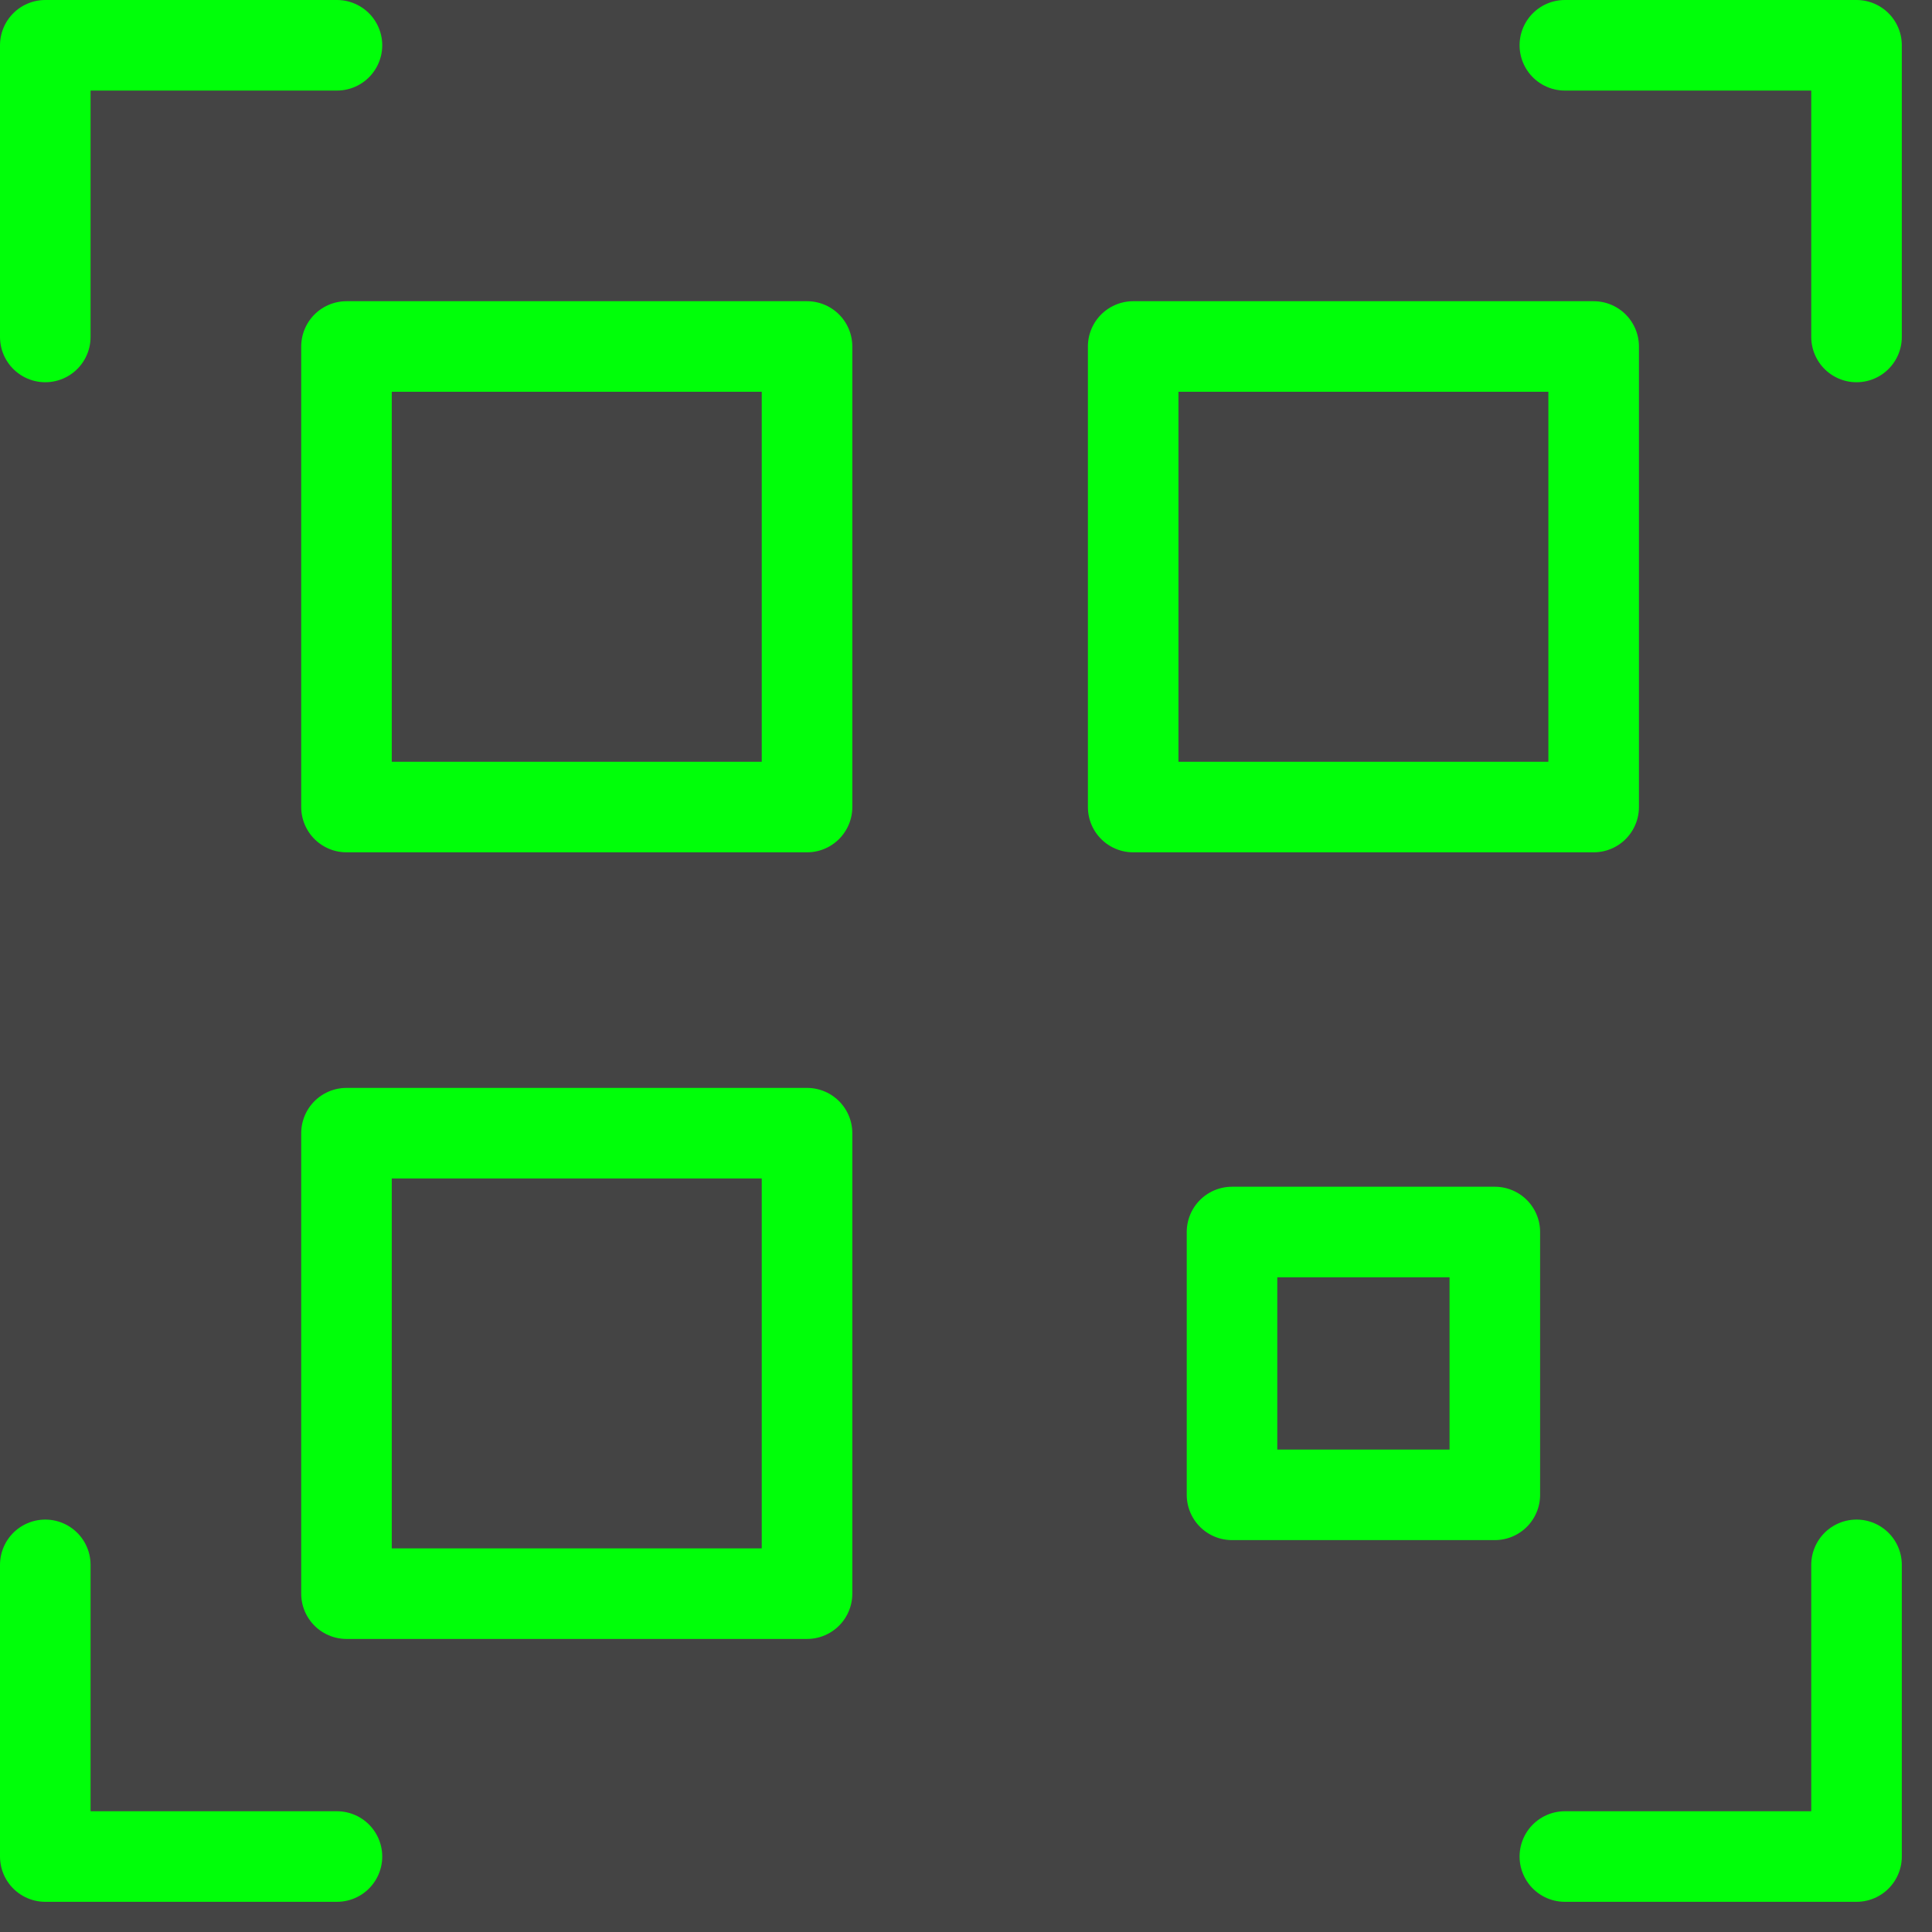
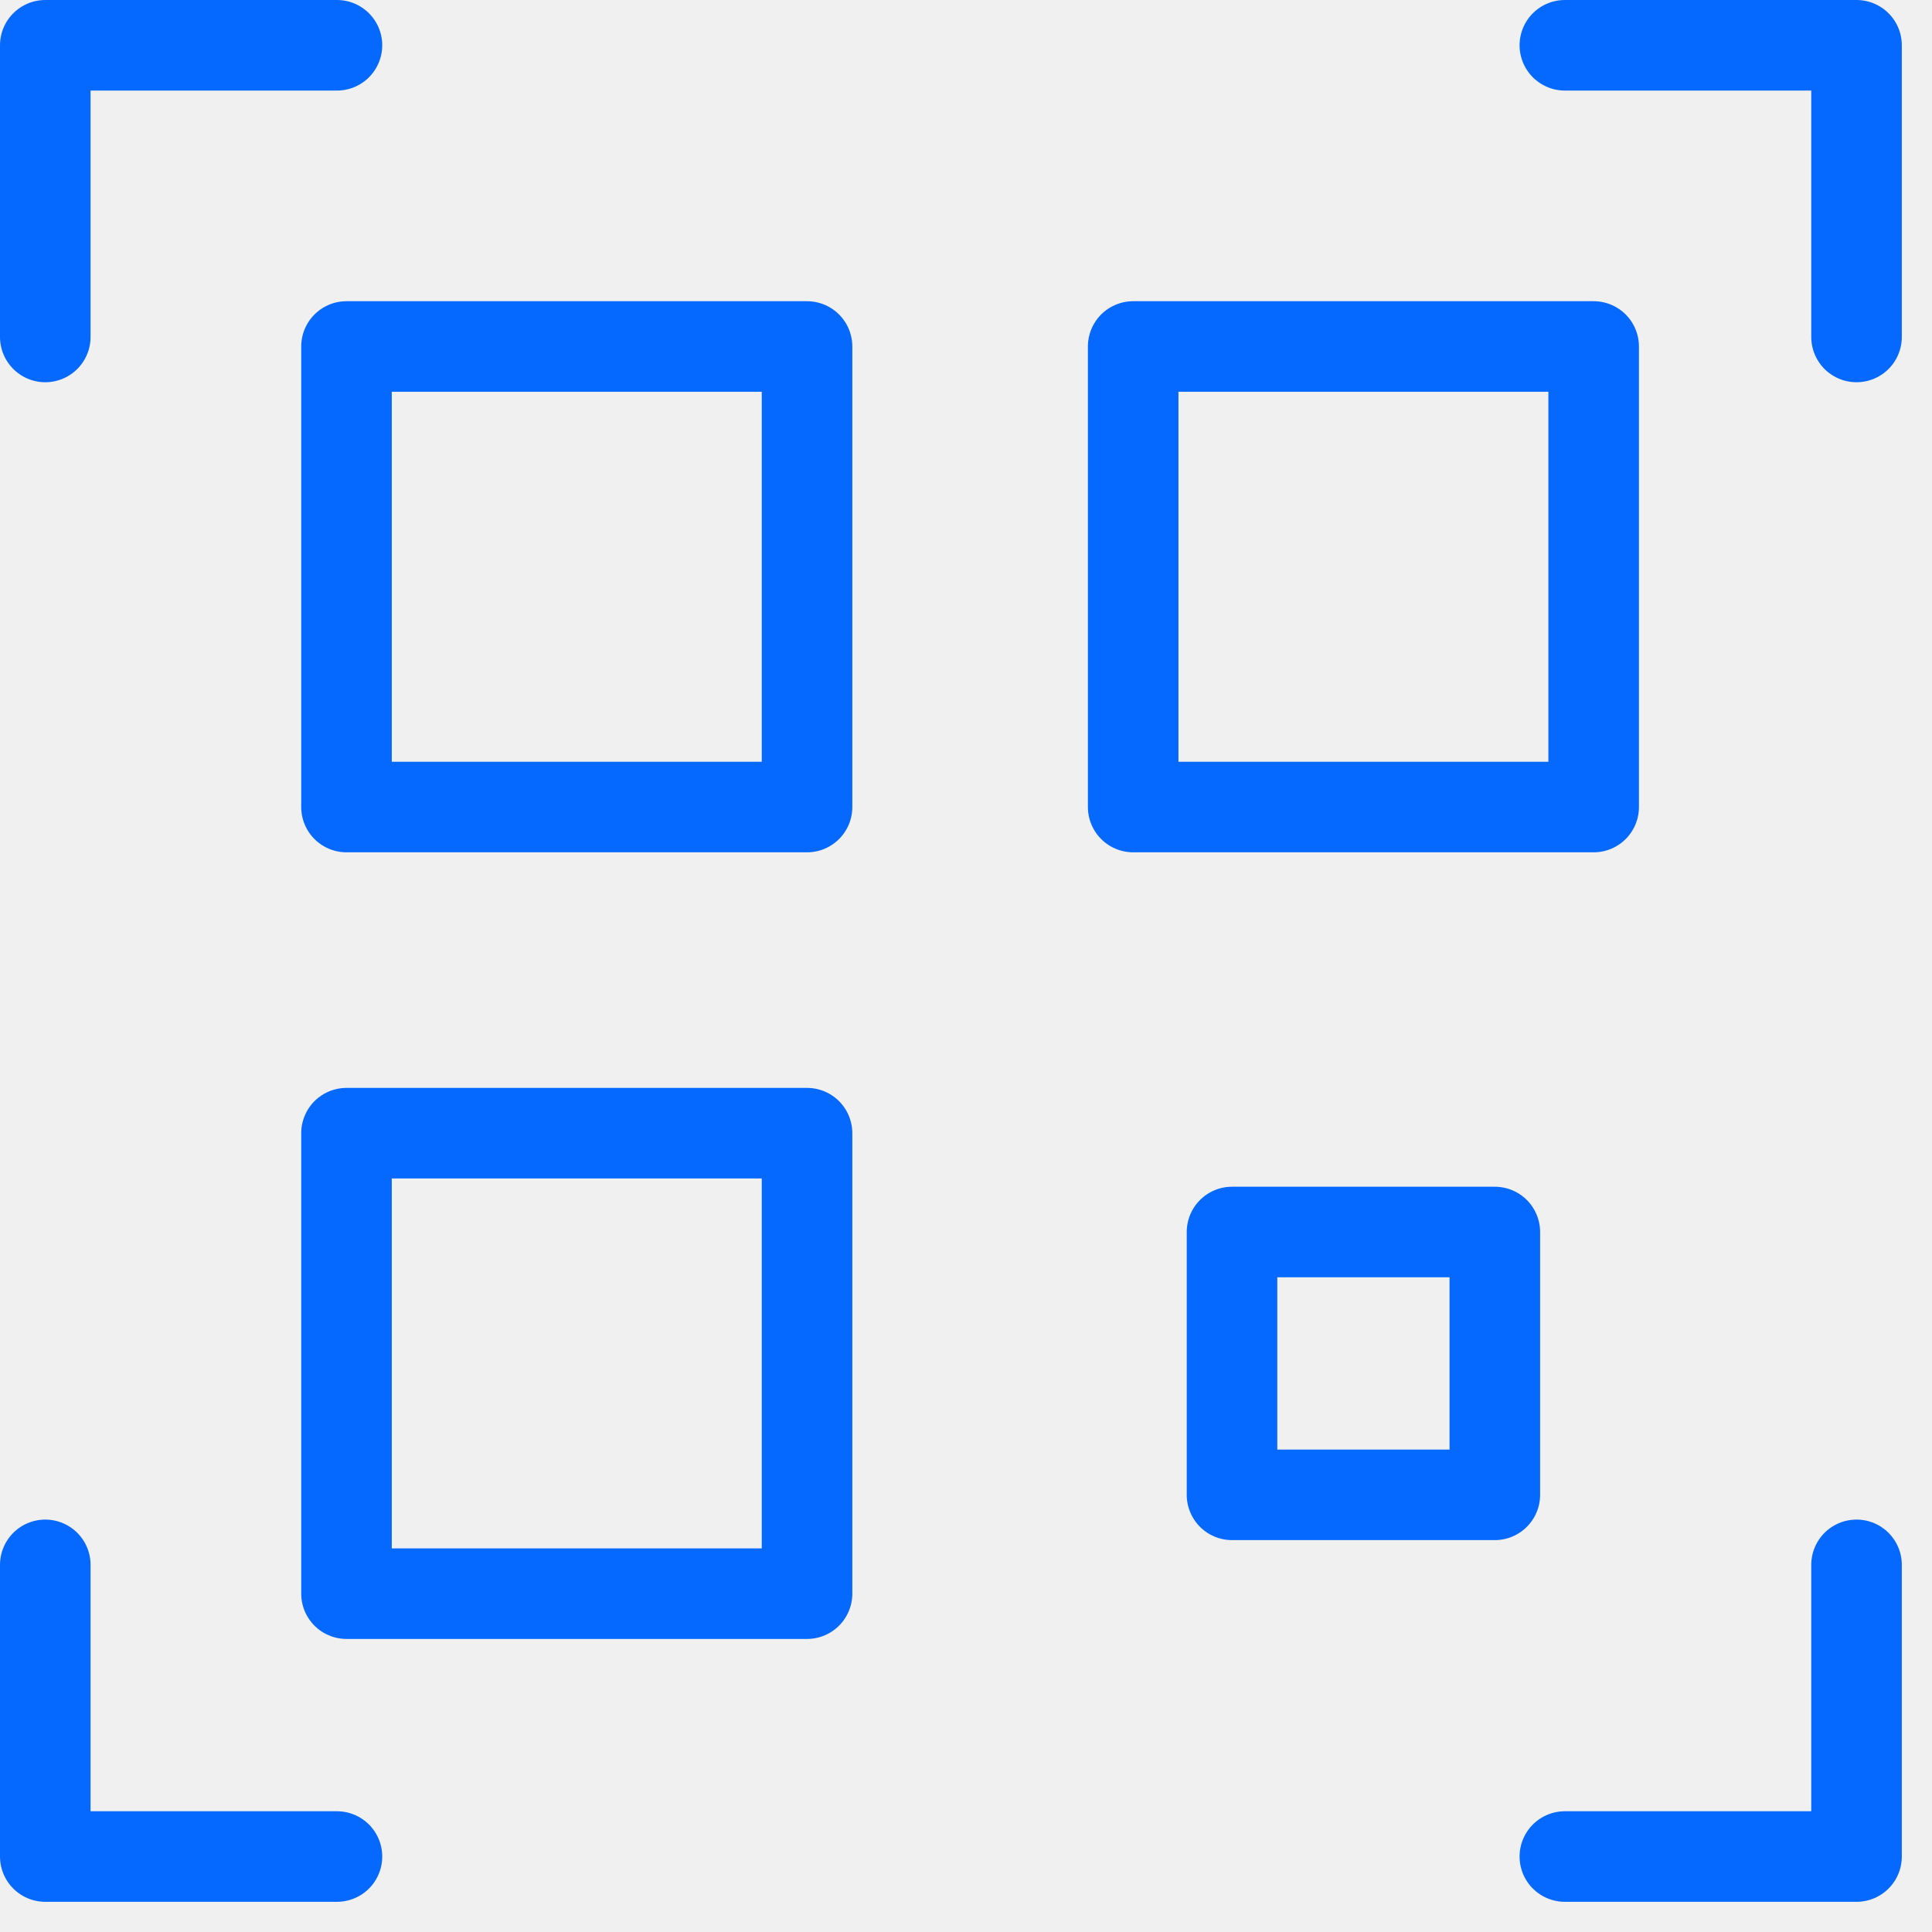
<svg xmlns="http://www.w3.org/2000/svg" width="32" height="32" viewBox="0 0 32 32" fill="none">
-   <rect width="32" height="32" fill="#1E1E1E" />
-   <g id="SUPORTE">
-     <path d="M-12430.2 -5411.25C-12430.2 -5412.35 -12429.4 -5413.25 -12428.2 -5413.25H3041.75C3042.85 -5413.25 3043.75 -5412.35 3043.75 -5411.25V9893.75C3043.75 9894.85 3042.85 9895.75 3041.75 9895.75H-12428.3C-12429.4 9895.75 -12430.2 9894.85 -12430.2 9893.75V-5411.25Z" fill="#444444" />
-     <path d="M-12428.2 -5413.25V-5412.25H3041.75V-5413.25V-5414.25H-12428.2V-5413.25ZM3043.75 -5411.25H3042.75V9893.75H3043.75H3044.75V-5411.25H3043.75ZM3041.75 9895.75V9894.75H-12428.3V9895.75V9896.75H3041.75V9895.75ZM-12430.2 9893.75H-12429.2V-5411.25H-12430.2H-12431.2V9893.75H-12430.2ZM-12428.3 9895.75V9894.75C-12428.8 9894.75 -12429.2 9894.3 -12429.2 9893.75H-12430.2H-12431.2C-12431.2 9895.41 -12429.9 9896.75 -12428.3 9896.75V9895.75ZM3043.75 9893.75H3042.75C3042.75 9894.3 3042.3 9894.75 3041.75 9894.75V9895.75V9896.75C3043.41 9896.75 3044.75 9895.41 3044.75 9893.75H3043.75ZM3041.75 -5413.25V-5412.25C3042.3 -5412.25 3042.75 -5411.8 3042.75 -5411.25H3043.75H3044.75C3044.75 -5412.91 3043.41 -5414.25 3041.75 -5414.25V-5413.25ZM-12428.2 -5413.25V-5414.25C-12429.9 -5414.25 -12431.2 -5412.91 -12431.2 -5411.25H-12430.2H-12429.2C-12429.2 -5411.8 -12428.8 -5412.25 -12428.2 -5412.25V-5413.25Z" fill="white" fill-opacity="0.1" />
-     <g id="ÃCONES">
-       <path d="M-649.25 -790.25C-649.25 -791.355 -648.355 -792.25 -647.25 -792.25H609.75C610.855 -792.25 611.75 -791.355 611.75 -790.25V535.75C611.75 536.854 610.855 537.75 609.75 537.75H-647.25C-648.355 537.75 -649.25 536.854 -649.25 535.75V-790.25Z" fill="#444444" />
-       <path d="M-647.25 -792.25V-791.25H609.75V-792.25V-793.25H-647.25V-792.25ZM611.75 -790.25H610.75V535.75H611.75H612.75V-790.25H611.75ZM609.75 537.75V536.75H-647.25V537.75V538.75H609.75V537.75ZM-649.25 535.75H-648.25V-790.25H-649.25H-650.25V535.75H-649.25ZM-647.25 537.75V536.75C-647.802 536.75 -648.25 536.302 -648.25 535.75H-649.25H-650.25C-650.25 537.407 -648.907 538.75 -647.25 538.75V537.75ZM611.75 535.75H610.75C610.75 536.302 610.302 536.75 609.75 536.75V537.75V538.75C611.407 538.75 612.75 537.407 612.75 535.75H611.75ZM609.75 -792.25V-791.25C610.302 -791.25 610.75 -790.803 610.75 -790.25H611.75H612.75C612.75 -791.907 611.407 -793.25 609.75 -793.25V-792.25ZM-647.25 -792.25V-793.25C-648.907 -793.25 -650.25 -791.907 -650.25 -790.25H-649.25H-648.25C-648.25 -790.803 -647.802 -791.25 -647.25 -791.25V-792.25Z" fill="white" fill-opacity="0.1" />
-       <g id="ICONES GERAIS">
-         <g id="QR CODE">
-           <path id="Vector" d="M0.75 5.581V0.75H5.581M30.75 5.581V0.75H25.919M0.75 25.919V30.75H5.581M30.75 25.919V30.75H25.919M13.367 13.367H5.739V5.739H13.367V13.367ZM18.769 13.367H26.396V5.739H18.769V13.367ZM13.367 18.769H5.739V26.396H13.367V18.769ZM20.406 20.406H24.759V24.759H20.406V20.406Z" stroke="#00FF09" stroke-width="1.5" stroke-miterlimit="10" stroke-linecap="round" stroke-linejoin="round" />
-         </g>
-       </g>
-     </g>
-   </g>
+   <path d="M0.75 5.581V0.75H5.581M30.75 5.581V0.75H25.919M0.75 25.919V30.75H5.581M30.75 25.919V30.75H25.919M13.367 13.367H5.739V5.739H13.367V13.367ZM18.769 13.367H26.396V5.739H18.769V13.367ZM13.367 18.769H5.739V26.396H13.367V18.769ZM20.406 20.406H24.759V24.759H20.406V20.406Z" stroke="#0569ff" stroke-width="1.5" stroke-miterlimit="10" stroke-linecap="round" stroke-linejoin="round" />
</svg>
